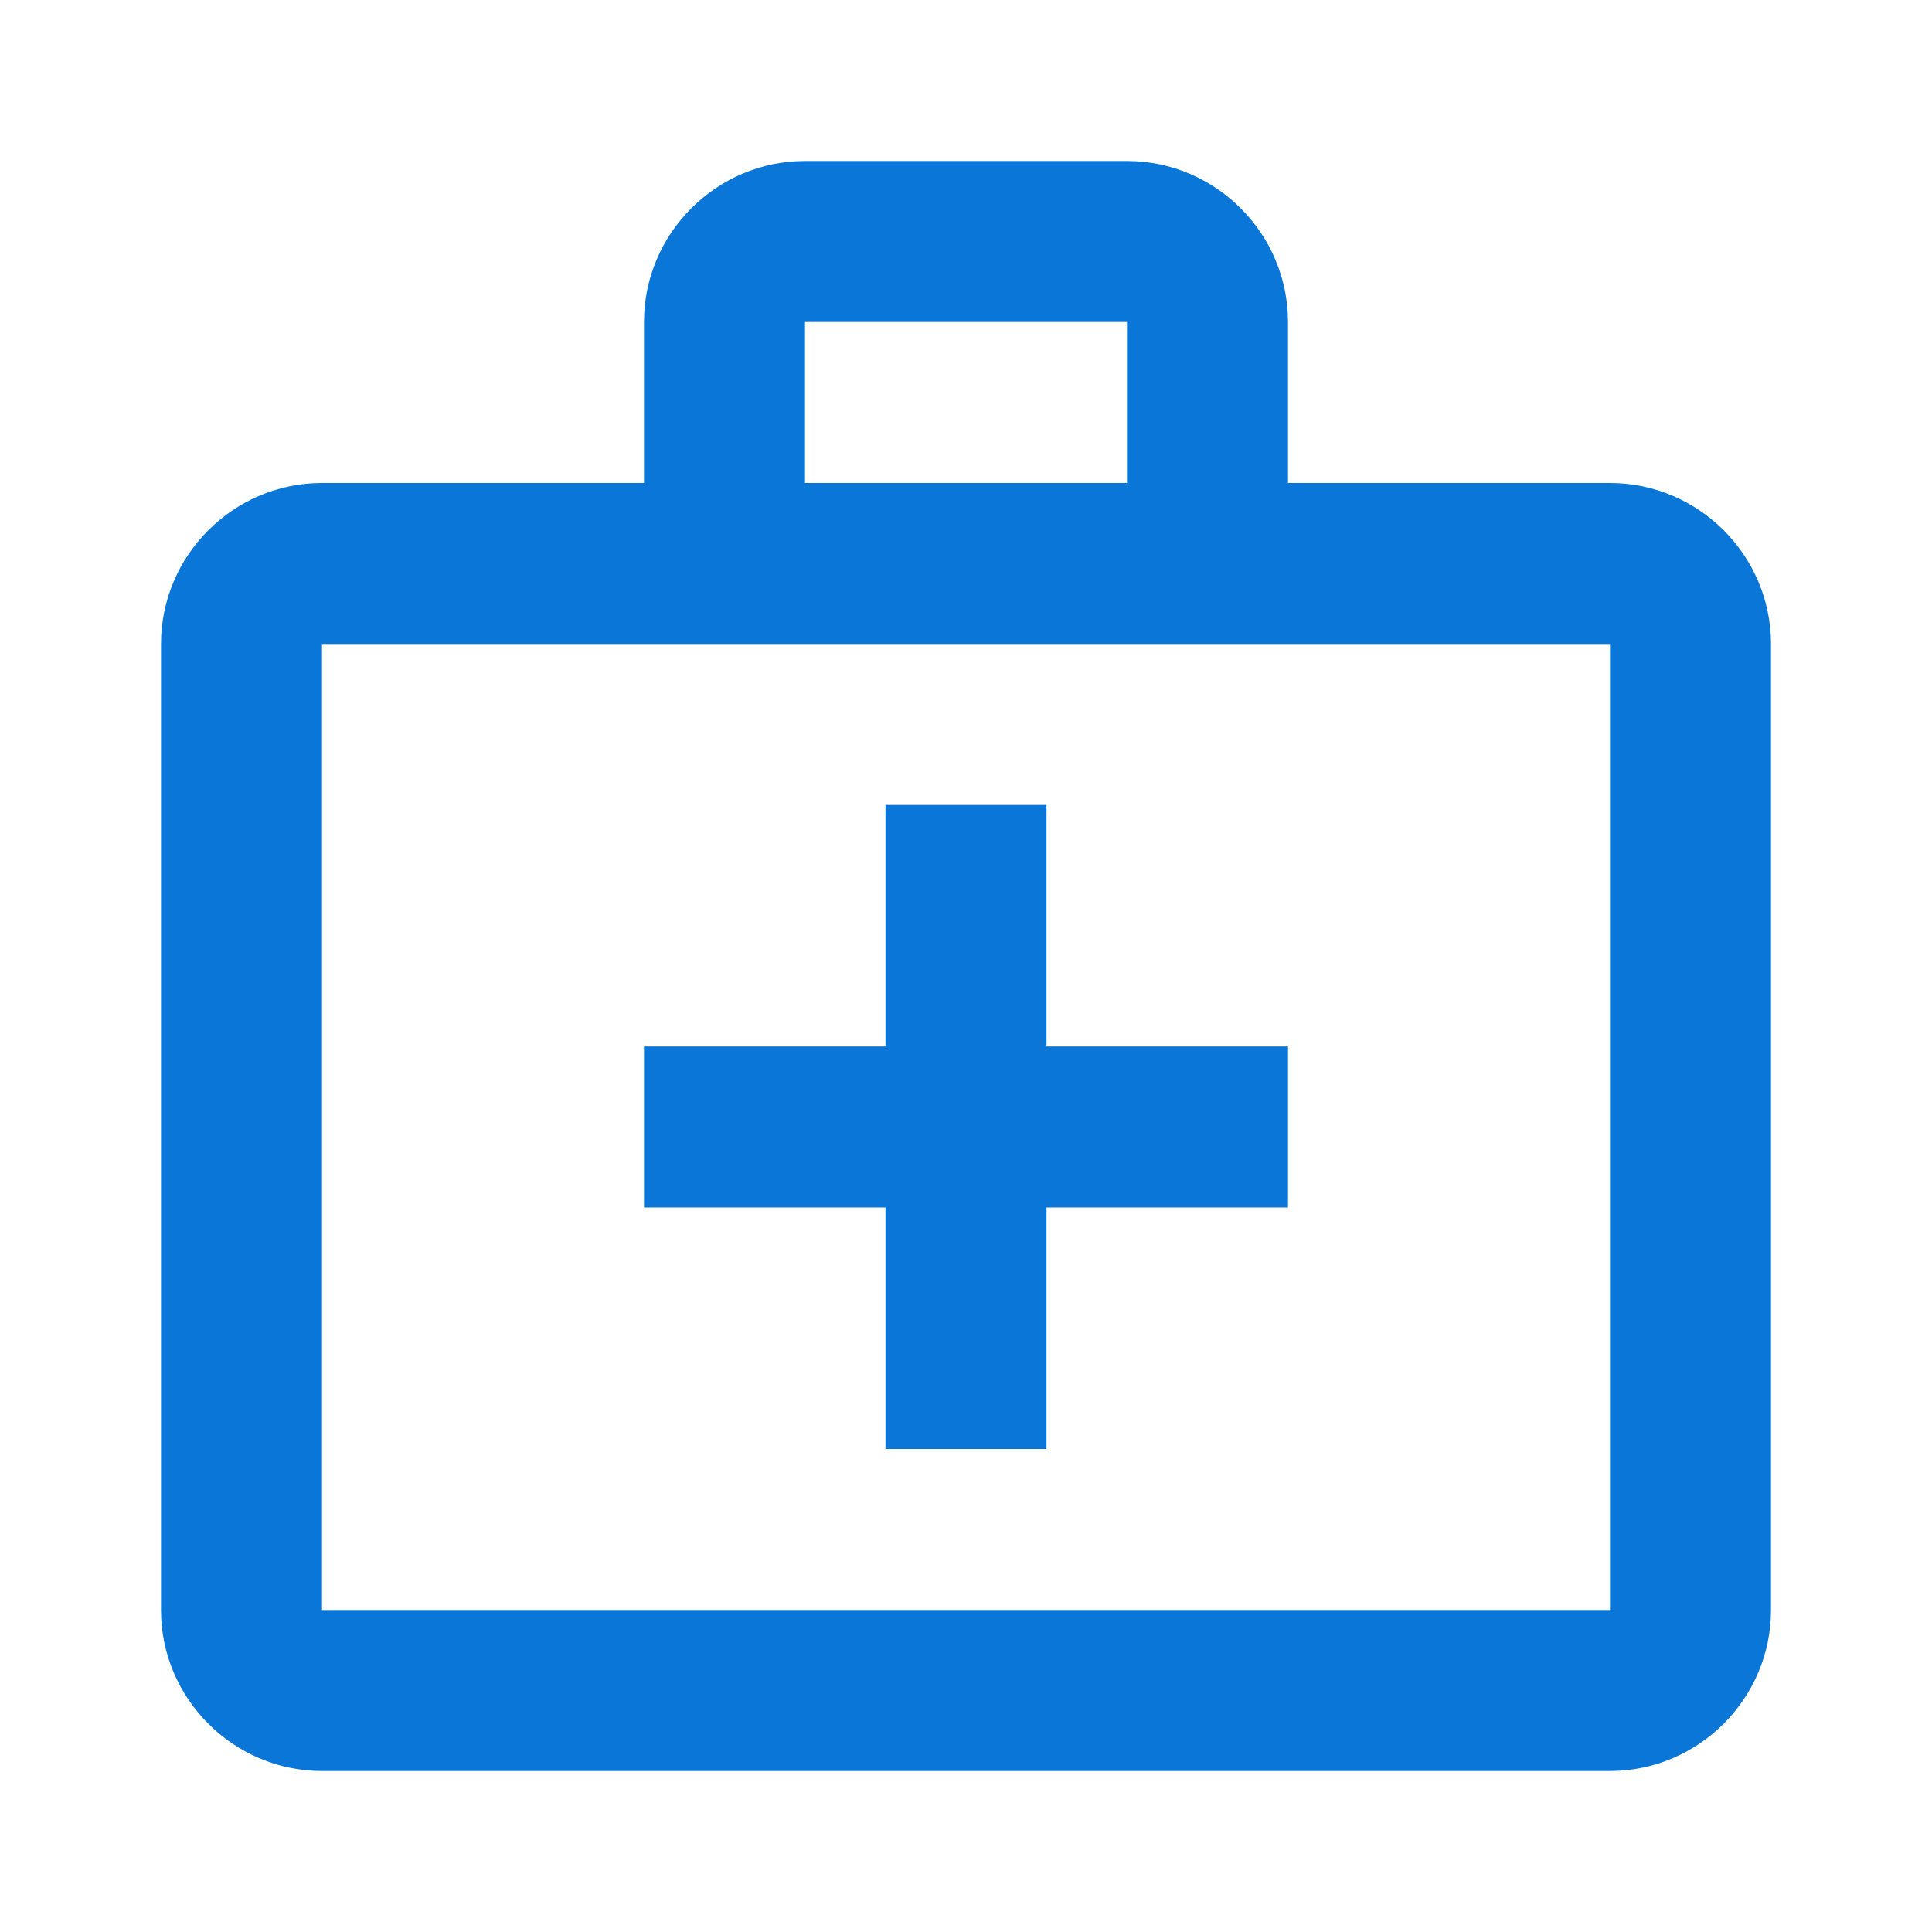
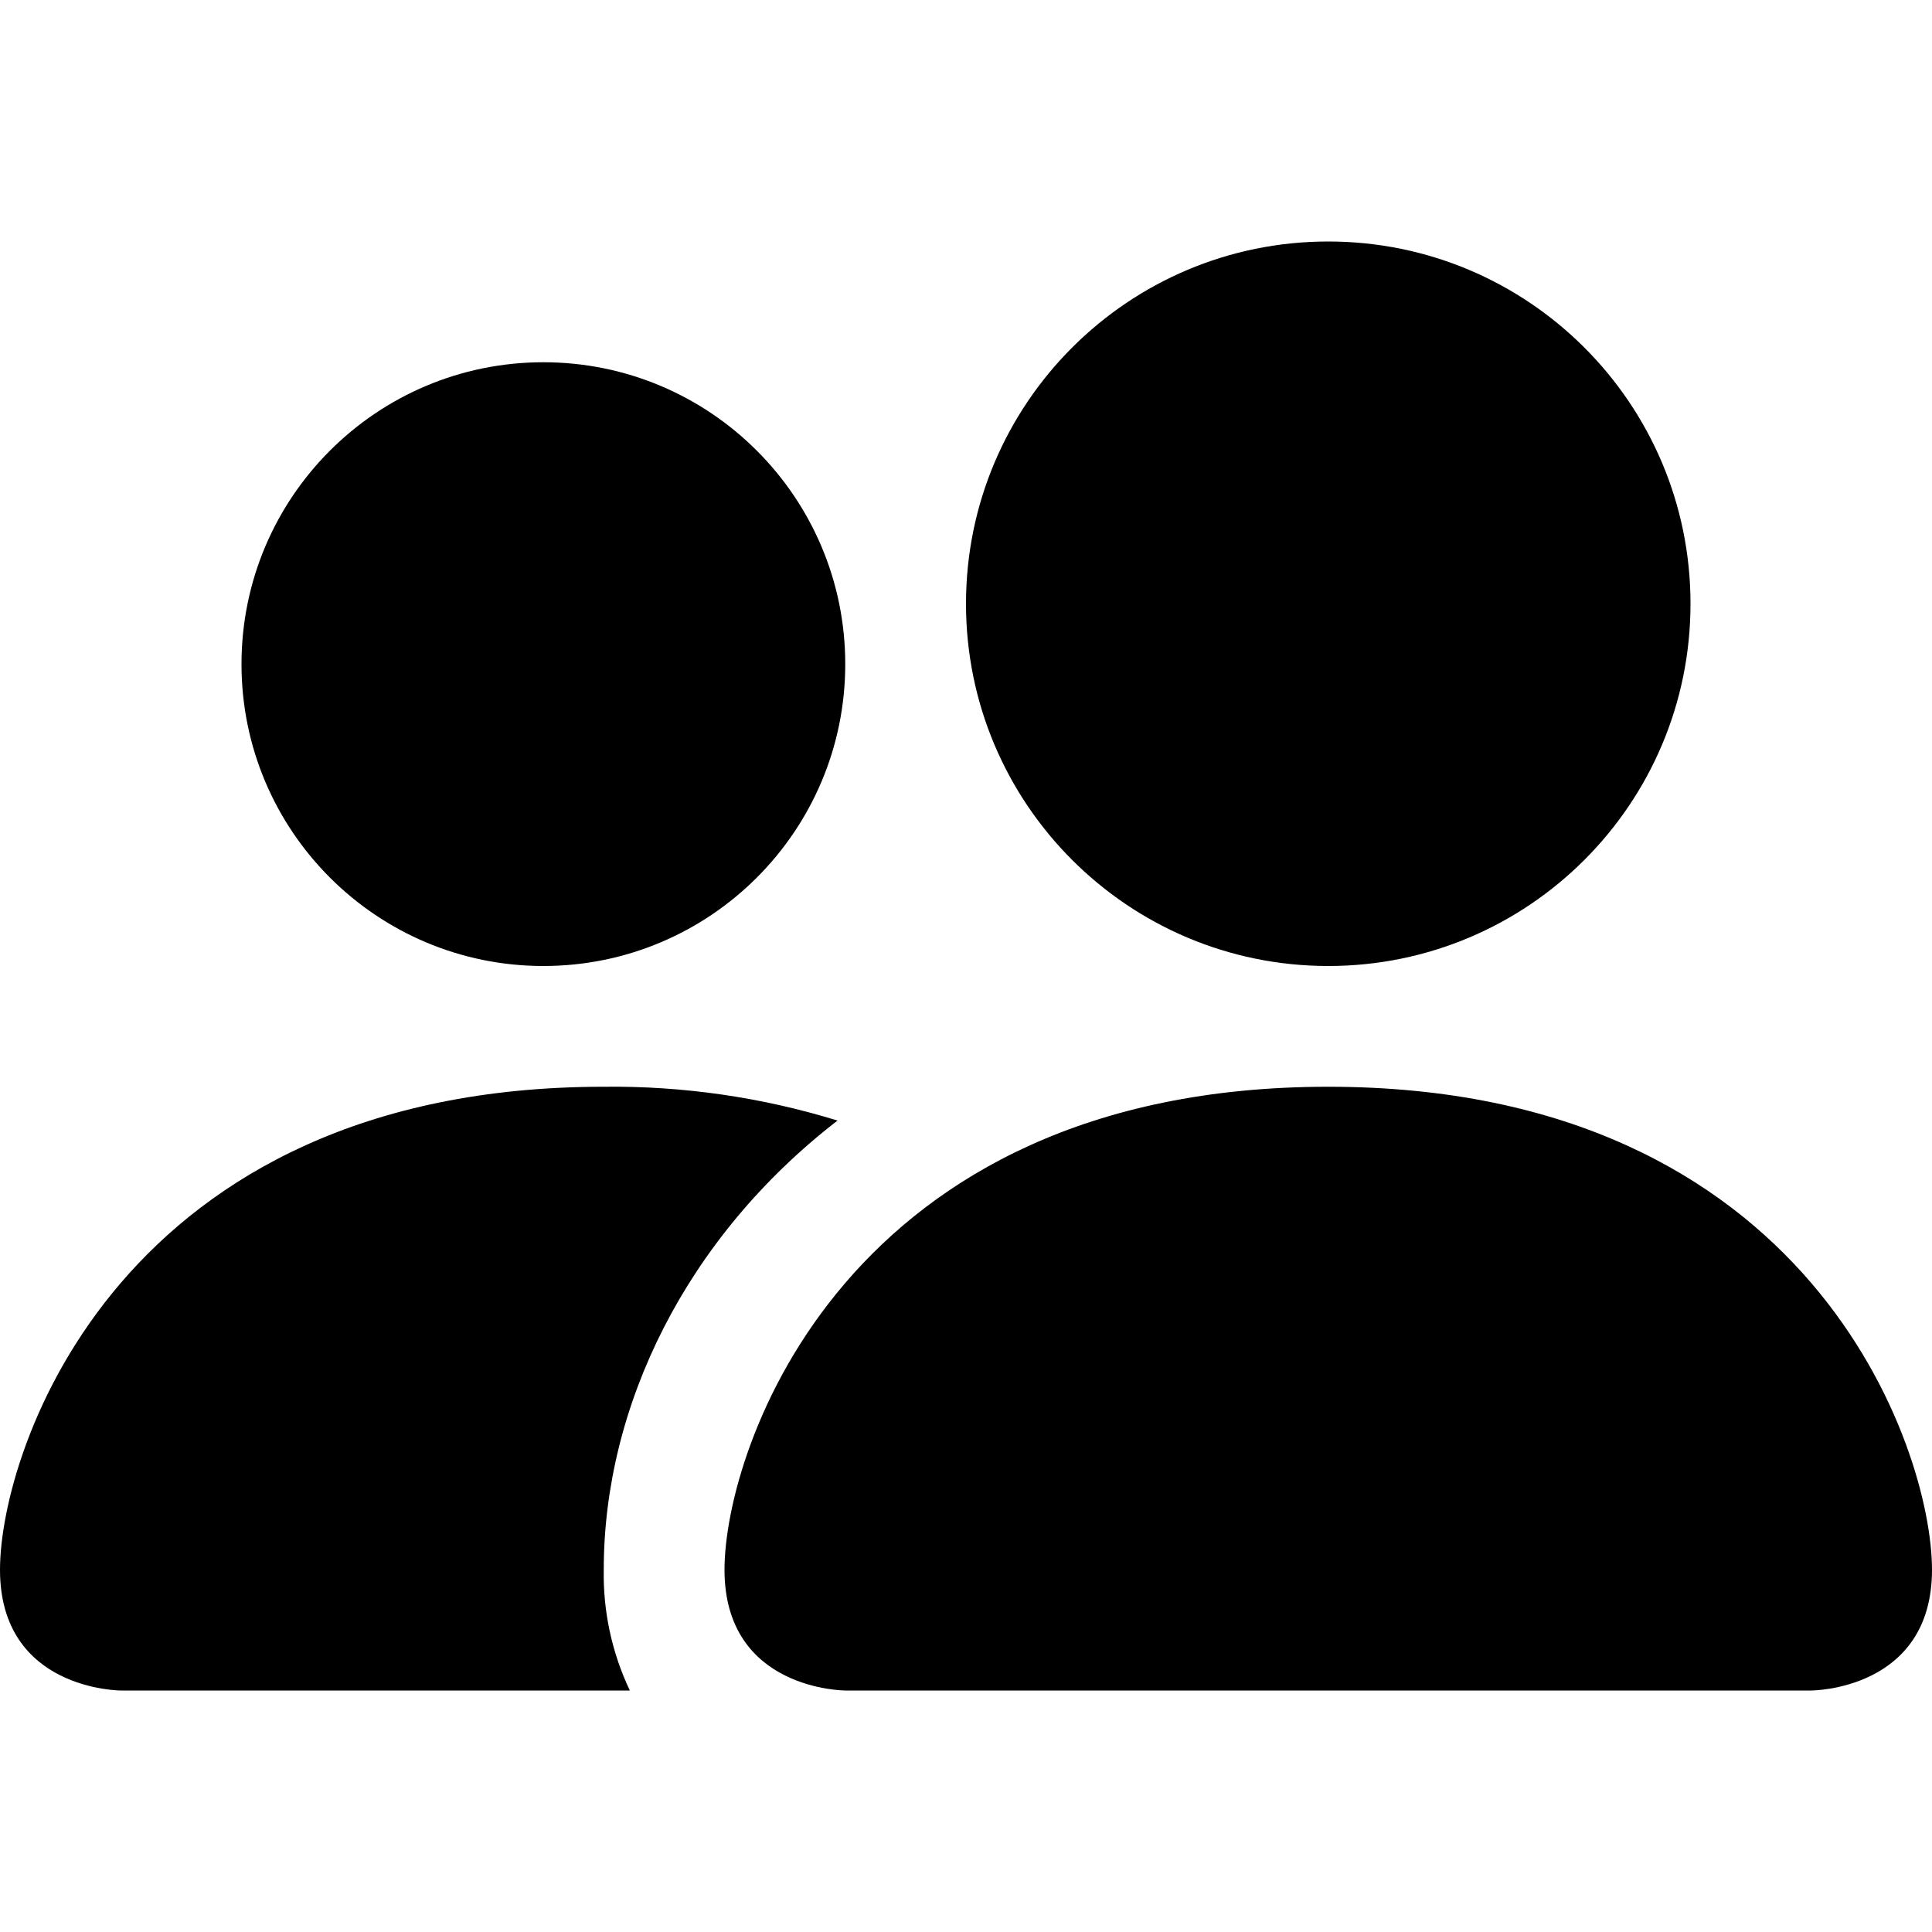
- <svg xmlns="http://www.w3.org/2000/svg" enable-background="new 0 0 24 24" height="24px" viewBox="0 0 24 24" width="24px" fill="#0A76D8">
-   <g>
-     <rect fill="none" height="24" width="24" />
-   </g>
-   <g>
-     <g>
-       <path d="M20,6h-4V4c0-1.1-0.9-2-2-2h-4C8.9,2,8,2.9,8,4v2H4C2.9,6,2,6.9,2,8v12c0,1.1,0.9,2,2,2h16c1.1,0,2-0.9,2-2V8 C22,6.9,21.1,6,20,6z M10,4h4v2h-4V4z M20,20H4V8h16V20z" />
-       <polygon points="13,10 11,10 11,13 8,13 8,15 11,15 11,18 13,18 13,15 16,15 16,13 13,13" />
-     </g>
-   </g>
+ <svg xmlns="http://www.w3.org/2000/svg" width="16" height="16" fill="currentColor" class="bi bi-people-fill" viewBox="0 0 16 16">
+   <path d="M7 14s-1 0-1-1 1-4 5-4 5 3 5 4-1 1-1 1H7Zm4-6a3 3 0 1 0 0-6 3 3 0 0 0 0 6Zm-5.784 6A2.238 2.238 0 0 1 5 13c0-1.355.68-2.75 1.936-3.72A6.325 6.325 0 0 0 5 9c-4 0-5 3-5 4s1 1 1 1h4.216ZM4.5 8a2.5 2.5 0 1 0 0-5 2.5 2.5 0 0 0 0 5Z" />
</svg>
